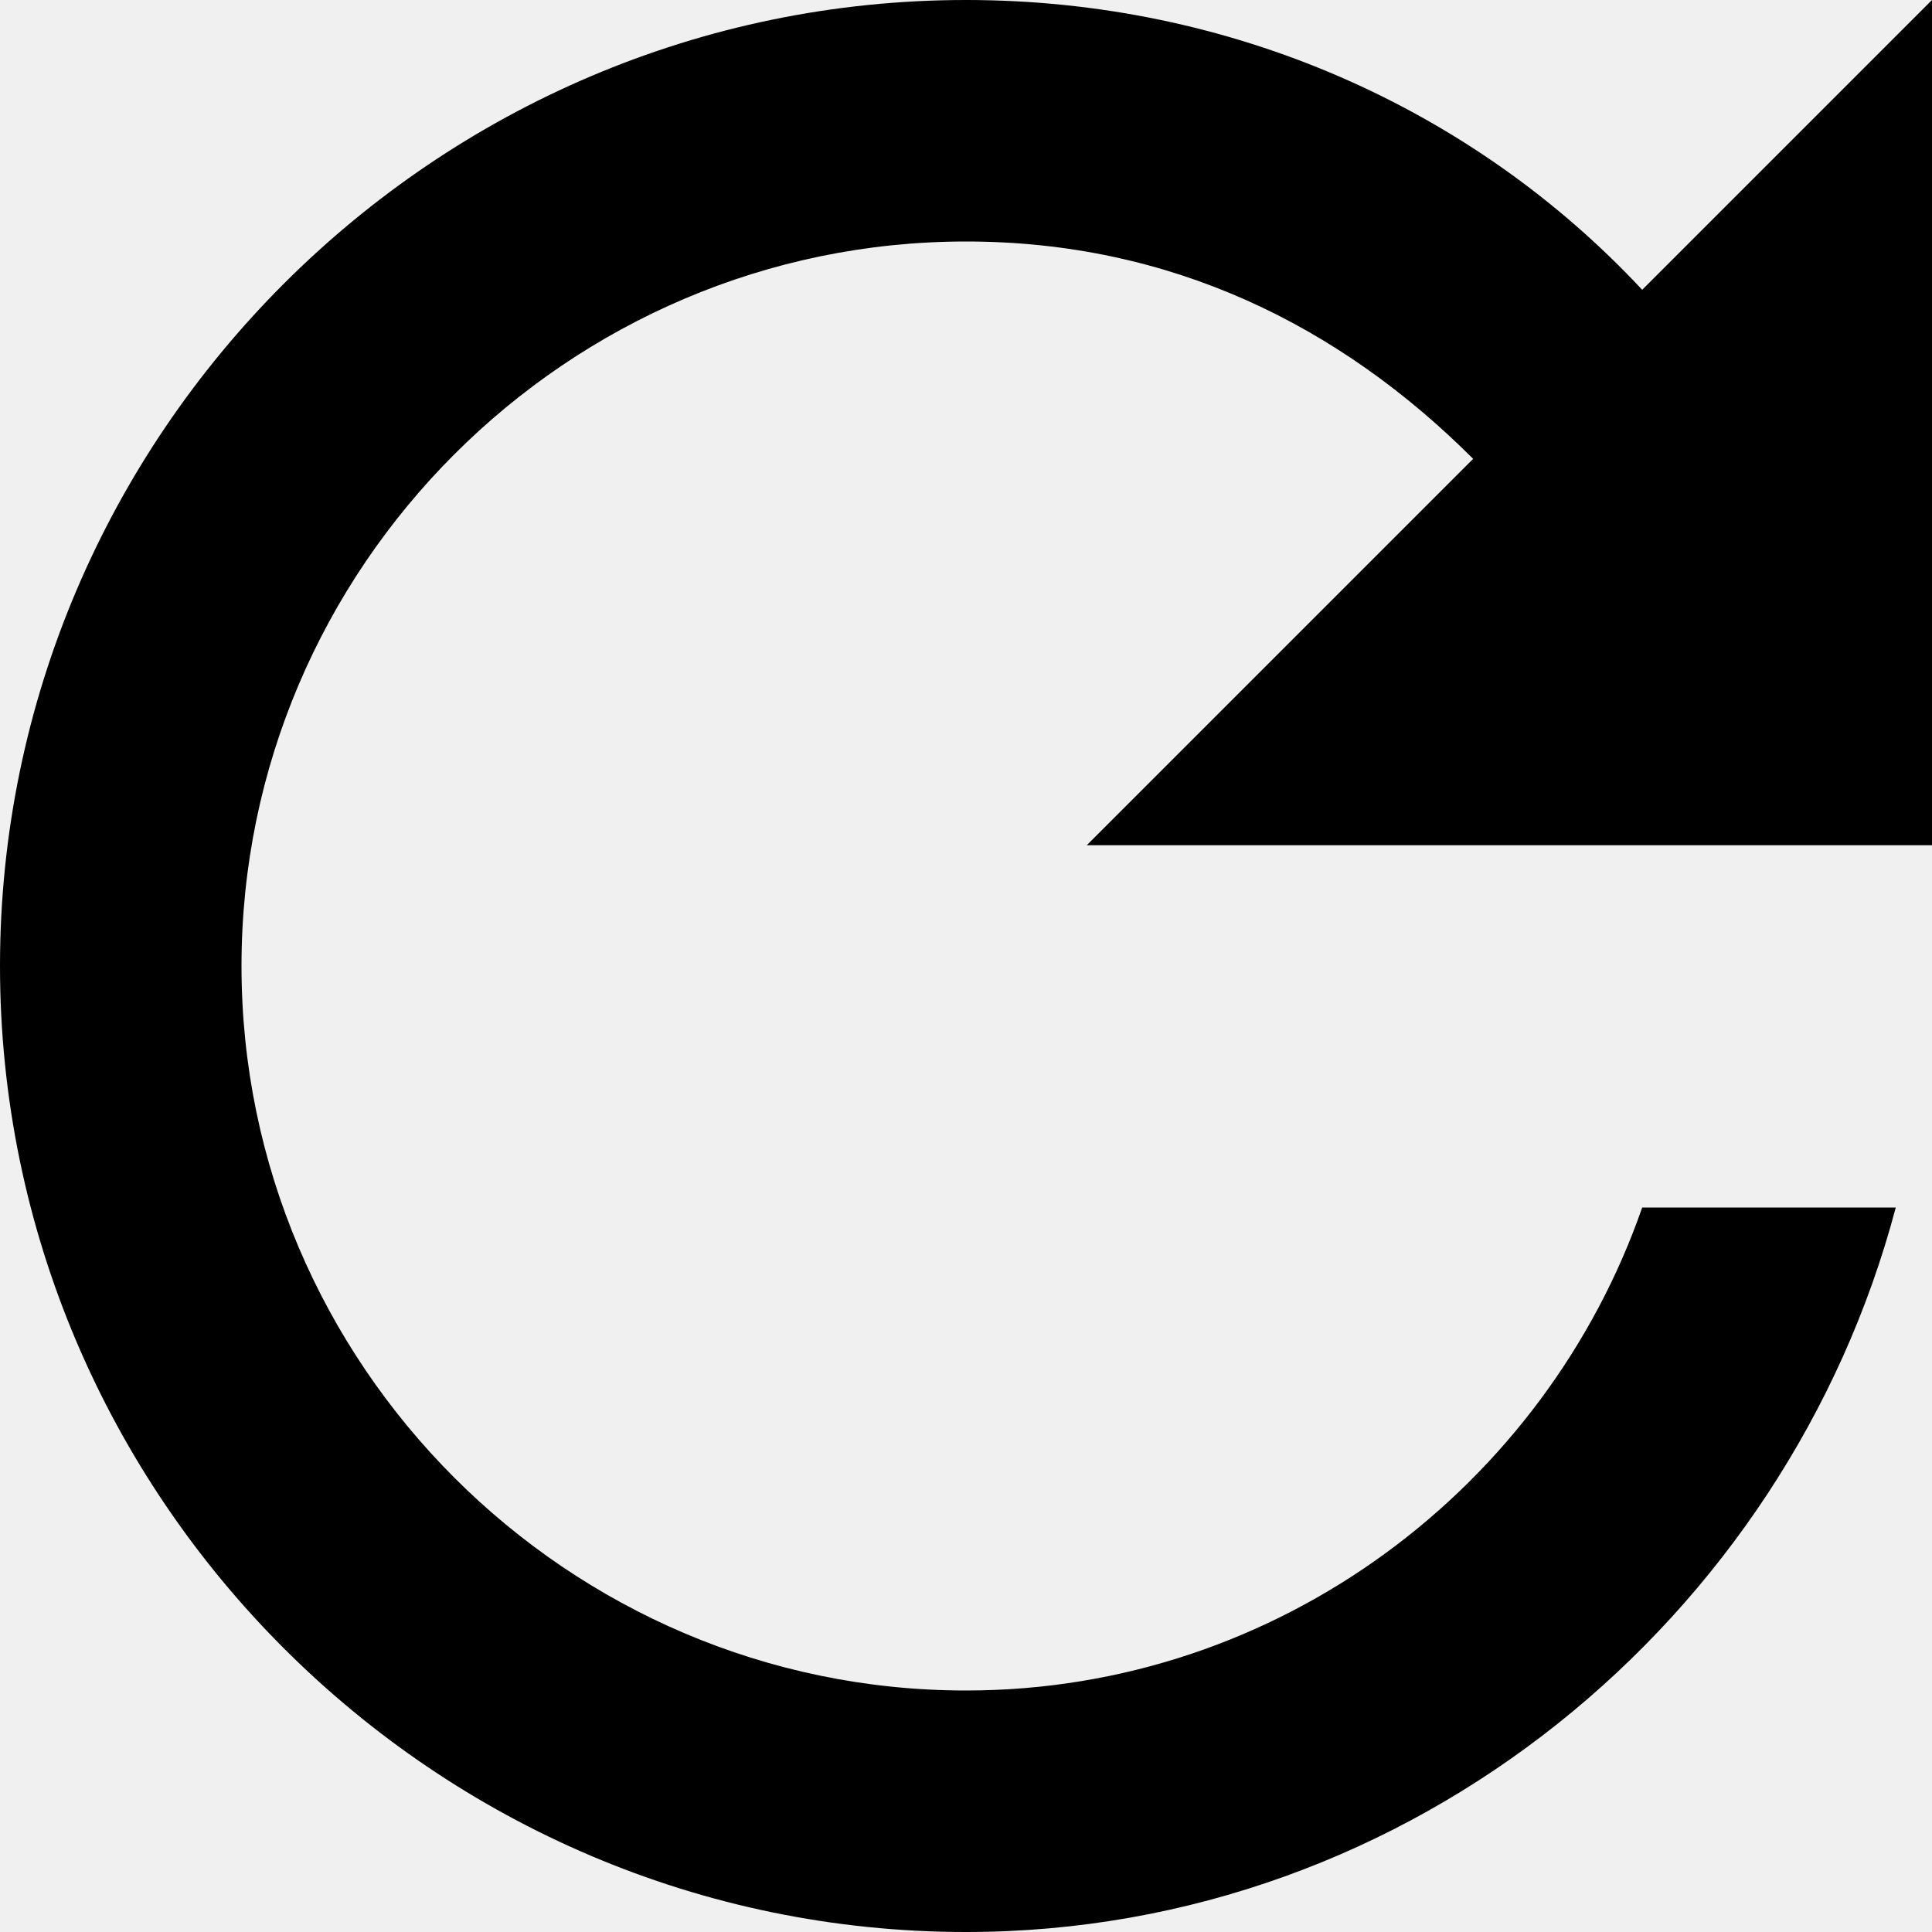
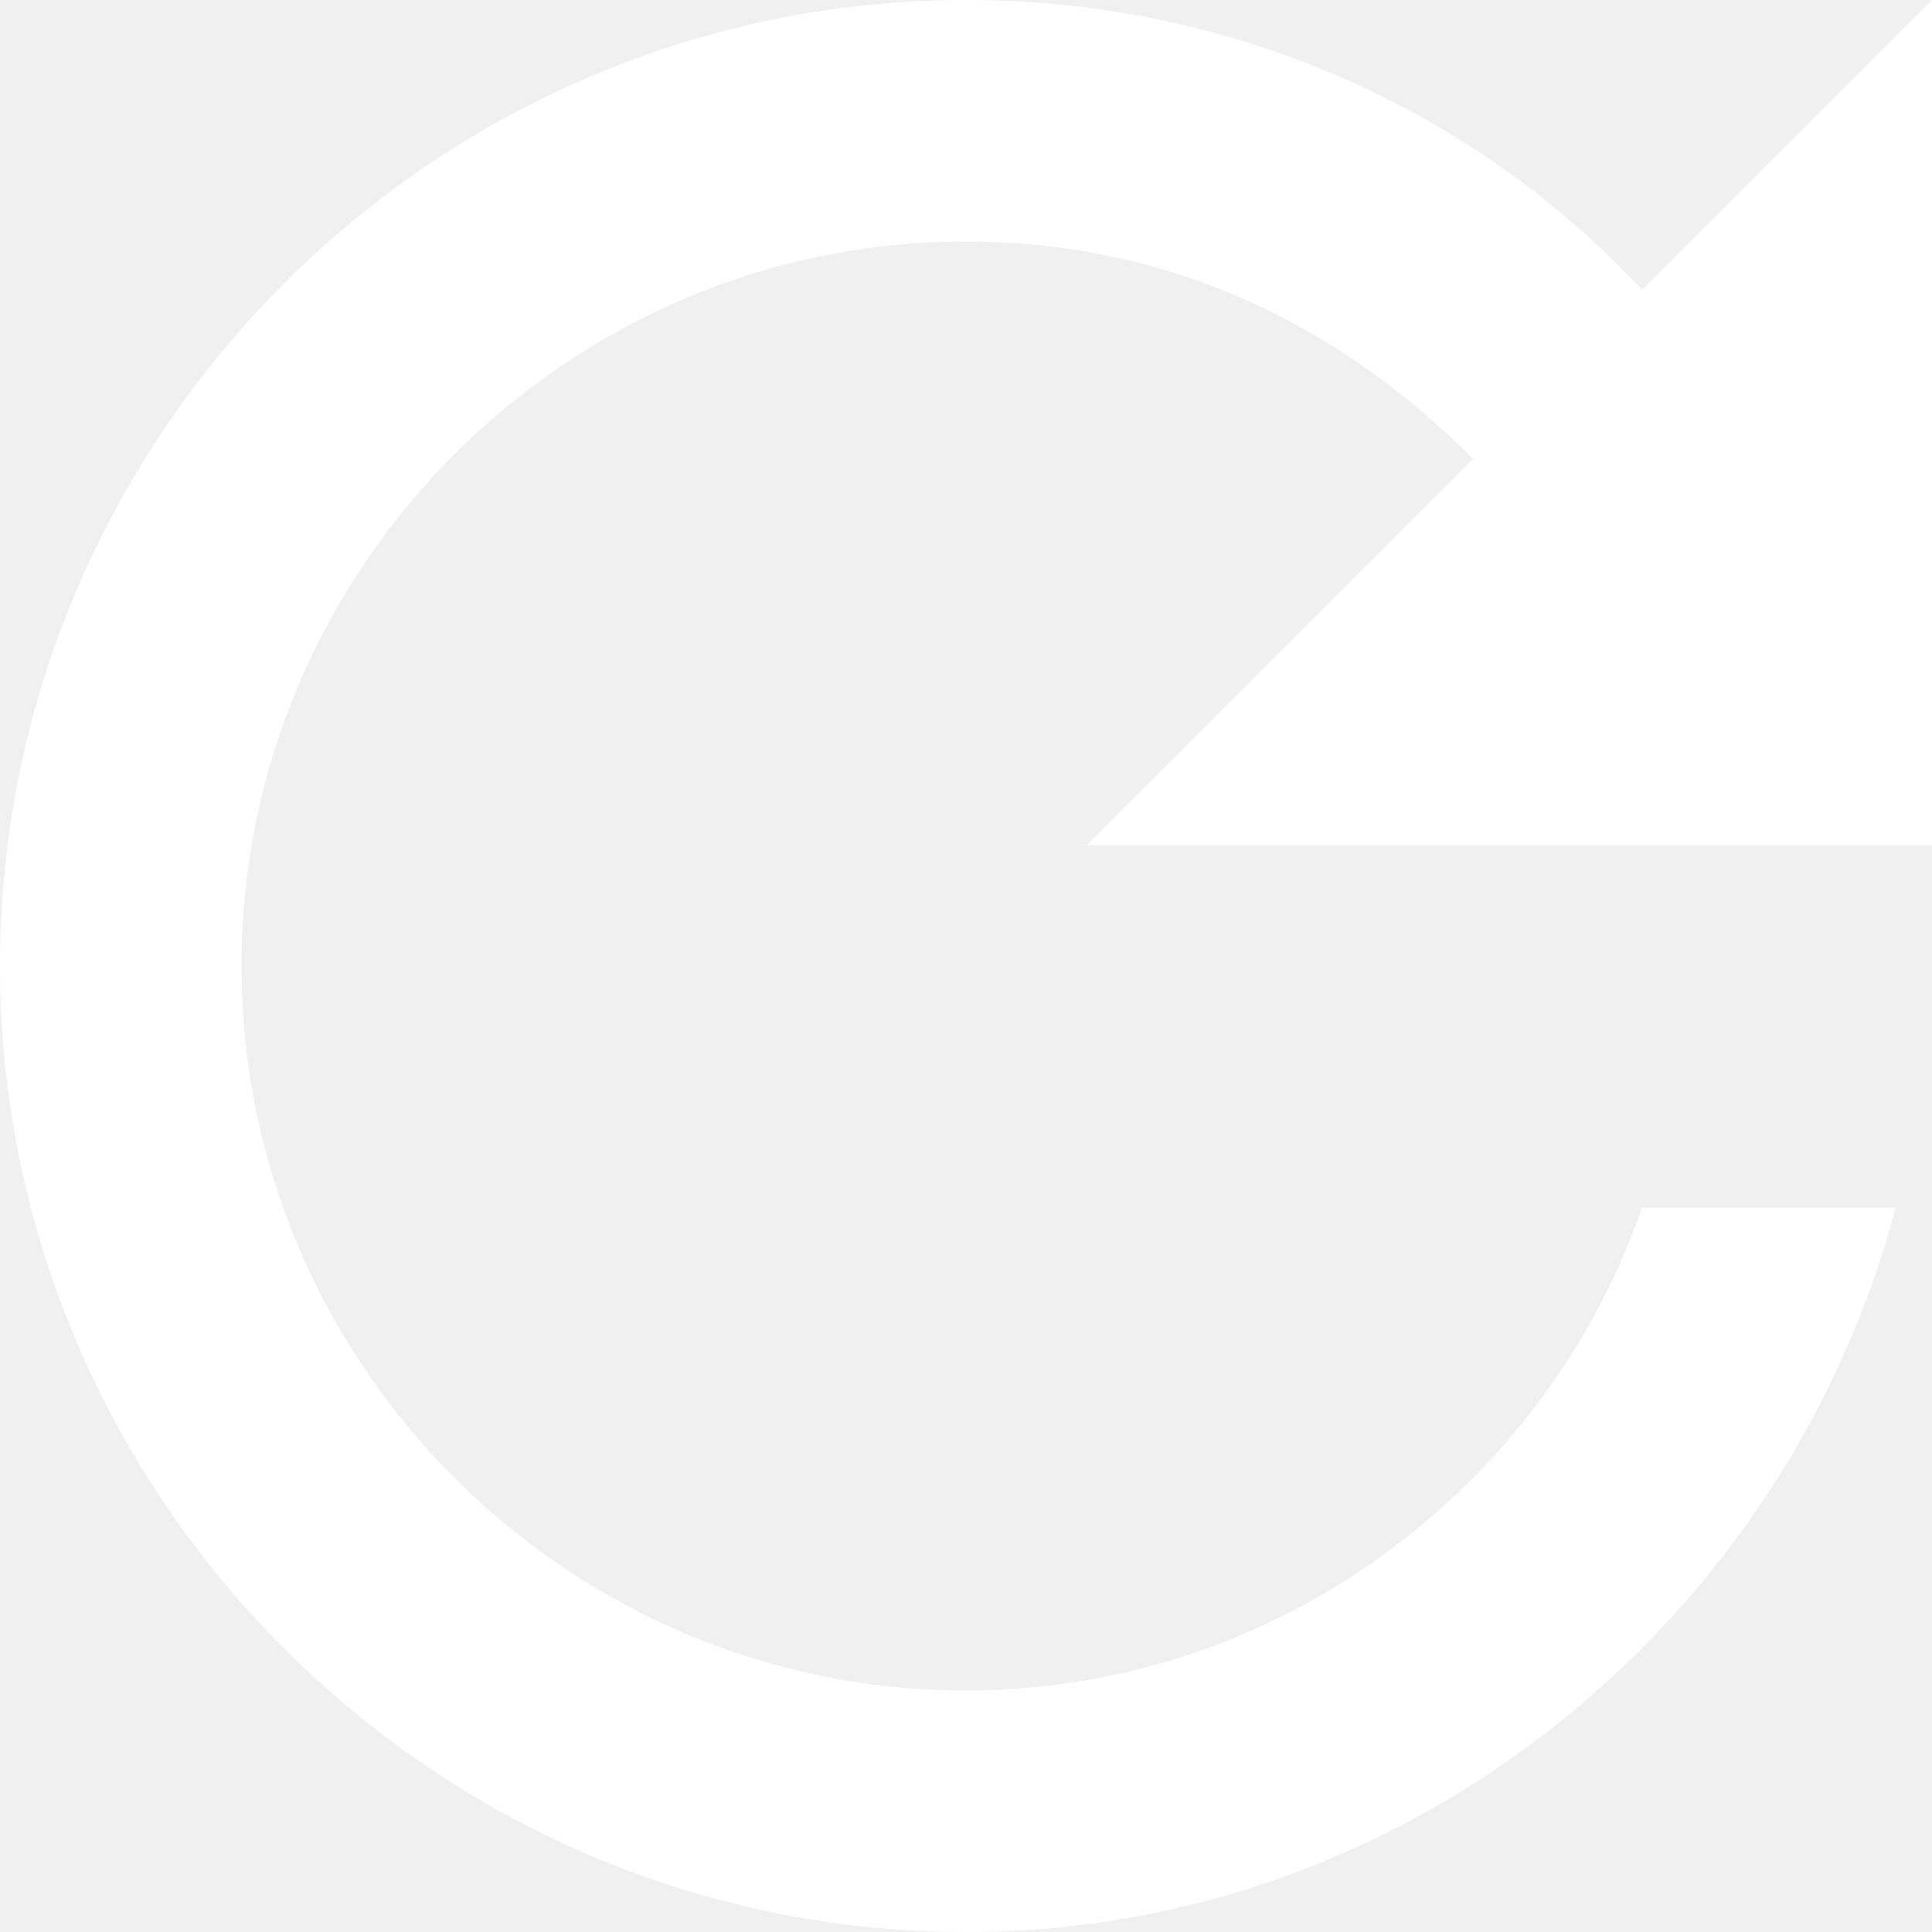
<svg xmlns="http://www.w3.org/2000/svg" width="16px" height="16px" viewBox="0 0 16 16" version="1.1">
  <defs />
  <g id="Page-1" stroke="none" stroke-width="1" fill="none" fill-rule="evenodd">
-     <g id="Core" transform="translate(-424, -340)" fill="#000000">
+     <g id="Core" transform="translate(-424, -340)" fill="#ffffff">
      <g id="refresh" transform="translate(424, 340)">
        <path d="M13.6,2.4 C12.2,0.9 10.2,0 8,0 C3.6,0 0,3.6 0,8 C0,12.4 3.6,16 8,16 C11.7,16 14.8,13.4 15.7,10 L13.6,10 C12.8,12.3 10.6,14 8,14 C4.7,14 2,11.3 2,8 C2,4.7 4.7,2 8,2 C9.7,2 11.1,2.7 12.2,3.8 L9,7 L16,7 L16,0 L13.6,2.4 L13.6,2.4 Z" id="Shape" />
      </g>
    </g>
  </g>
</svg>
